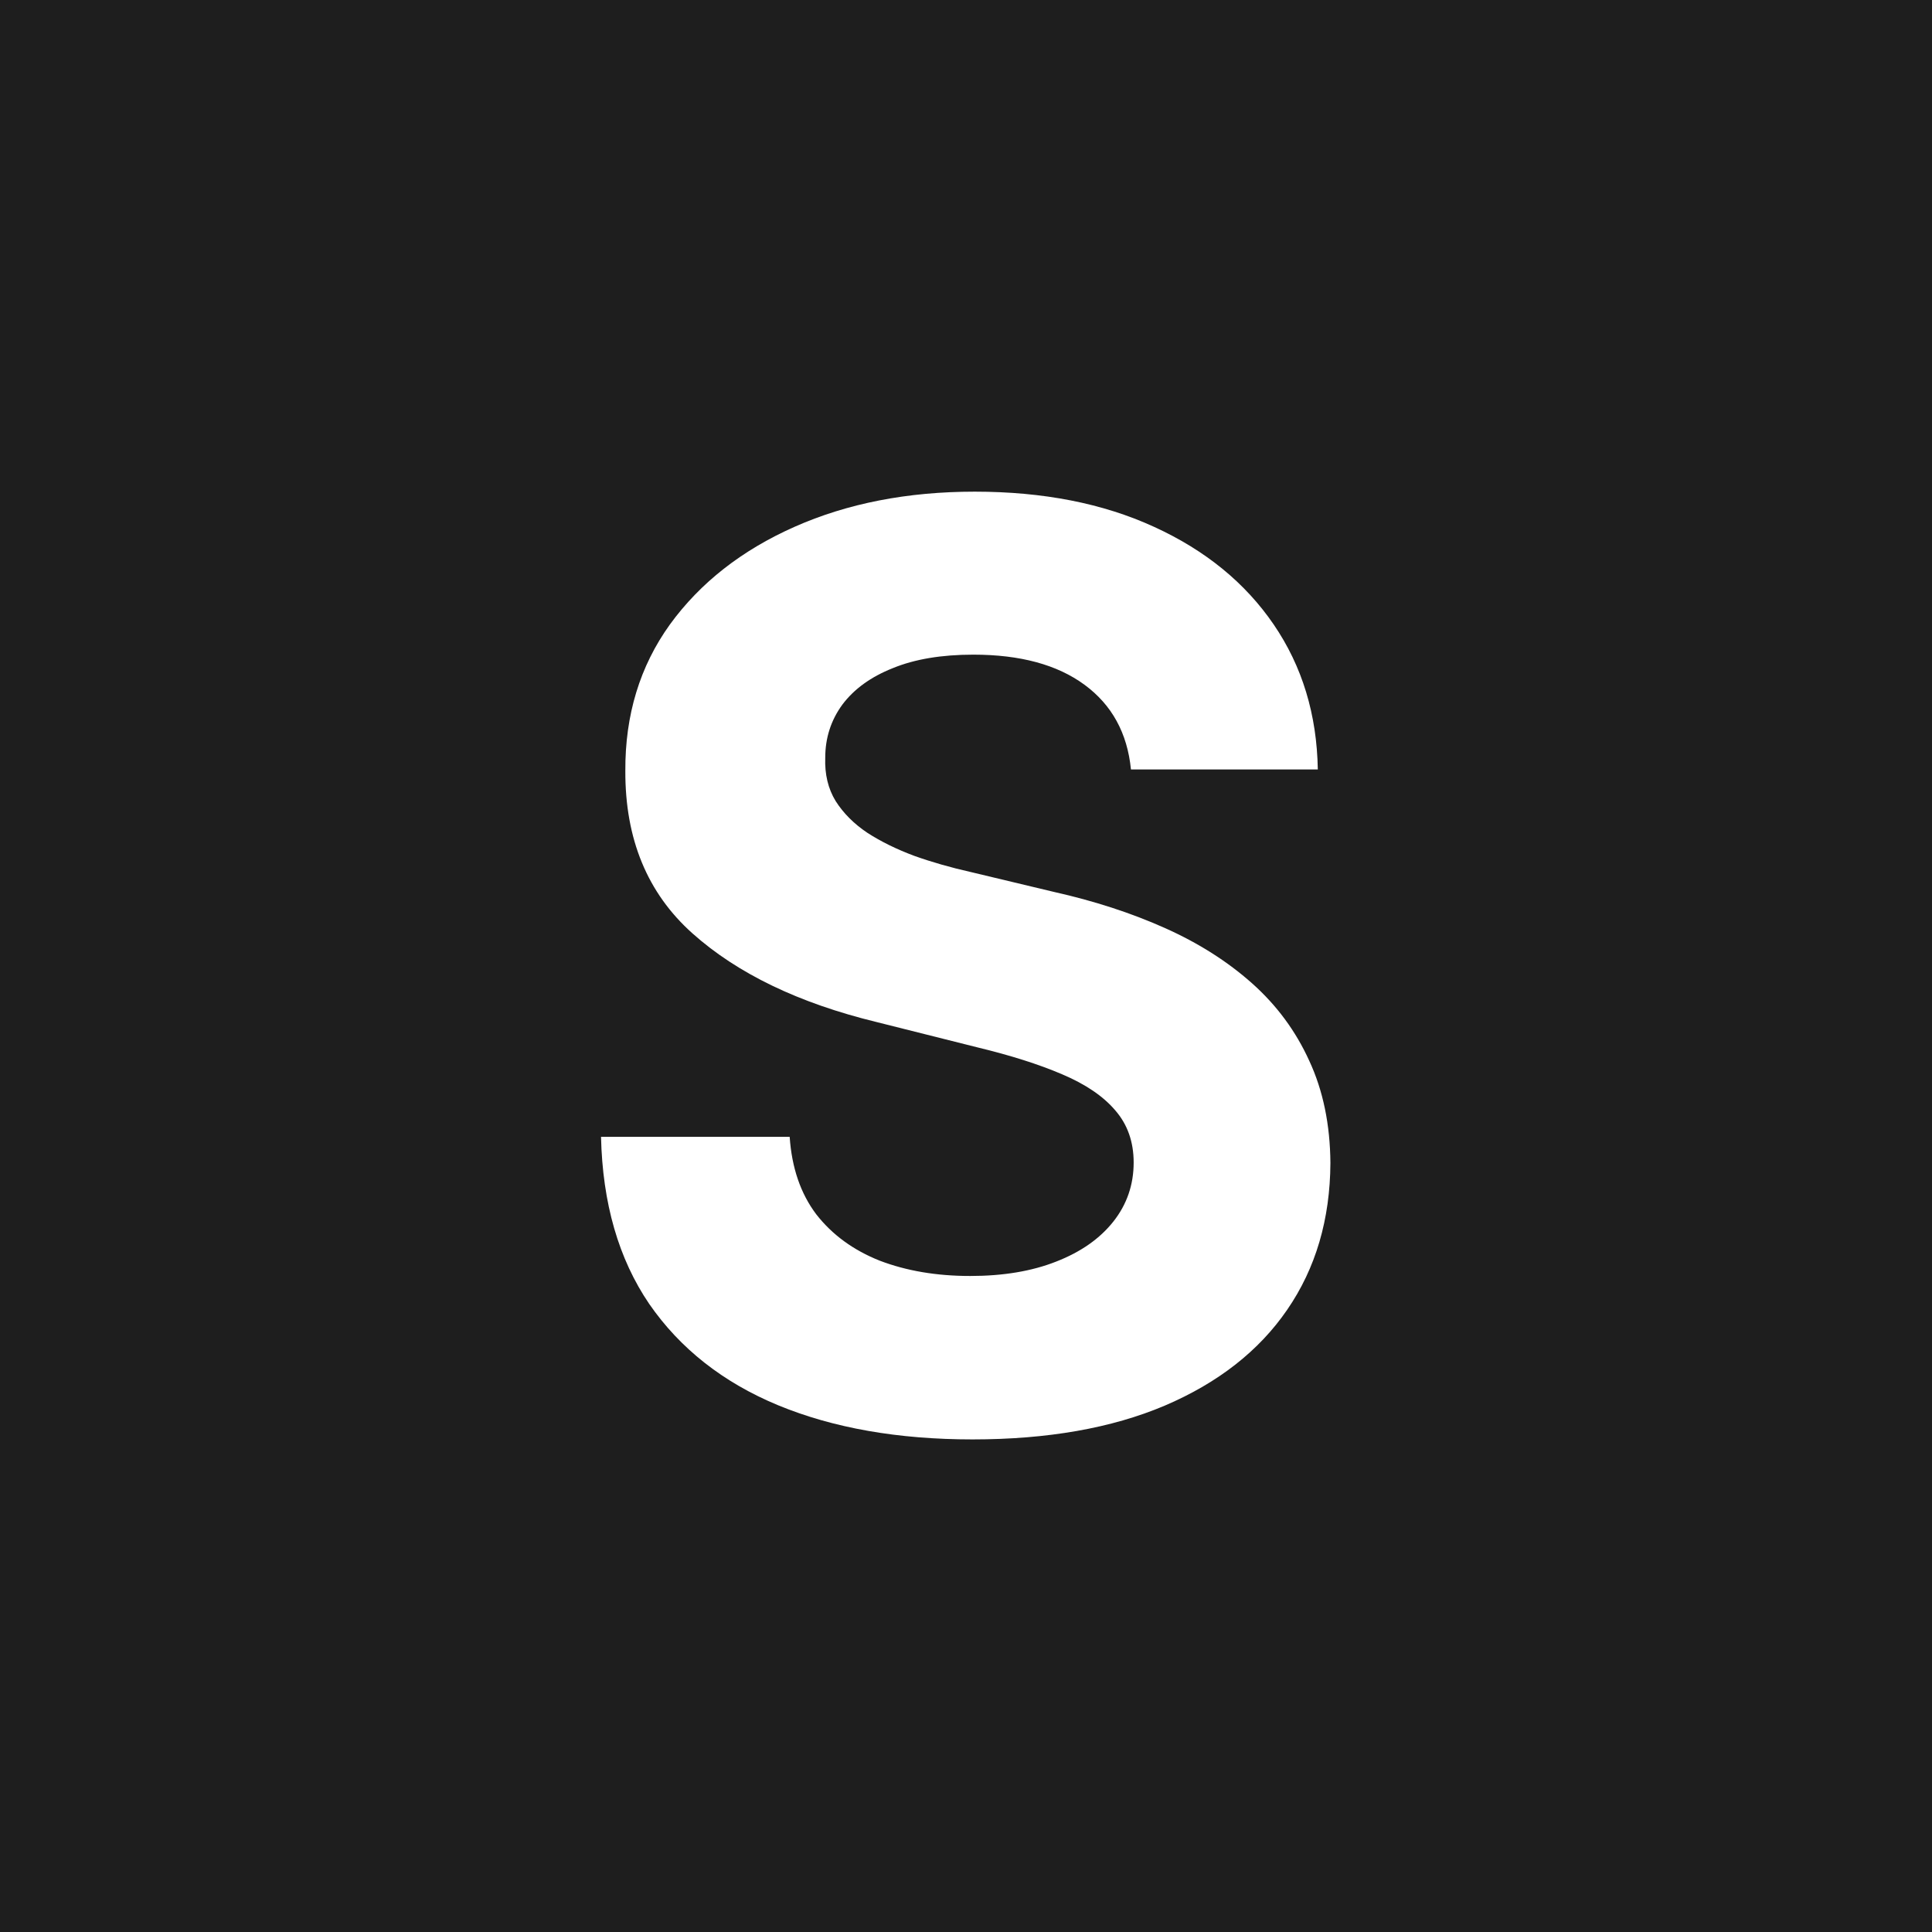
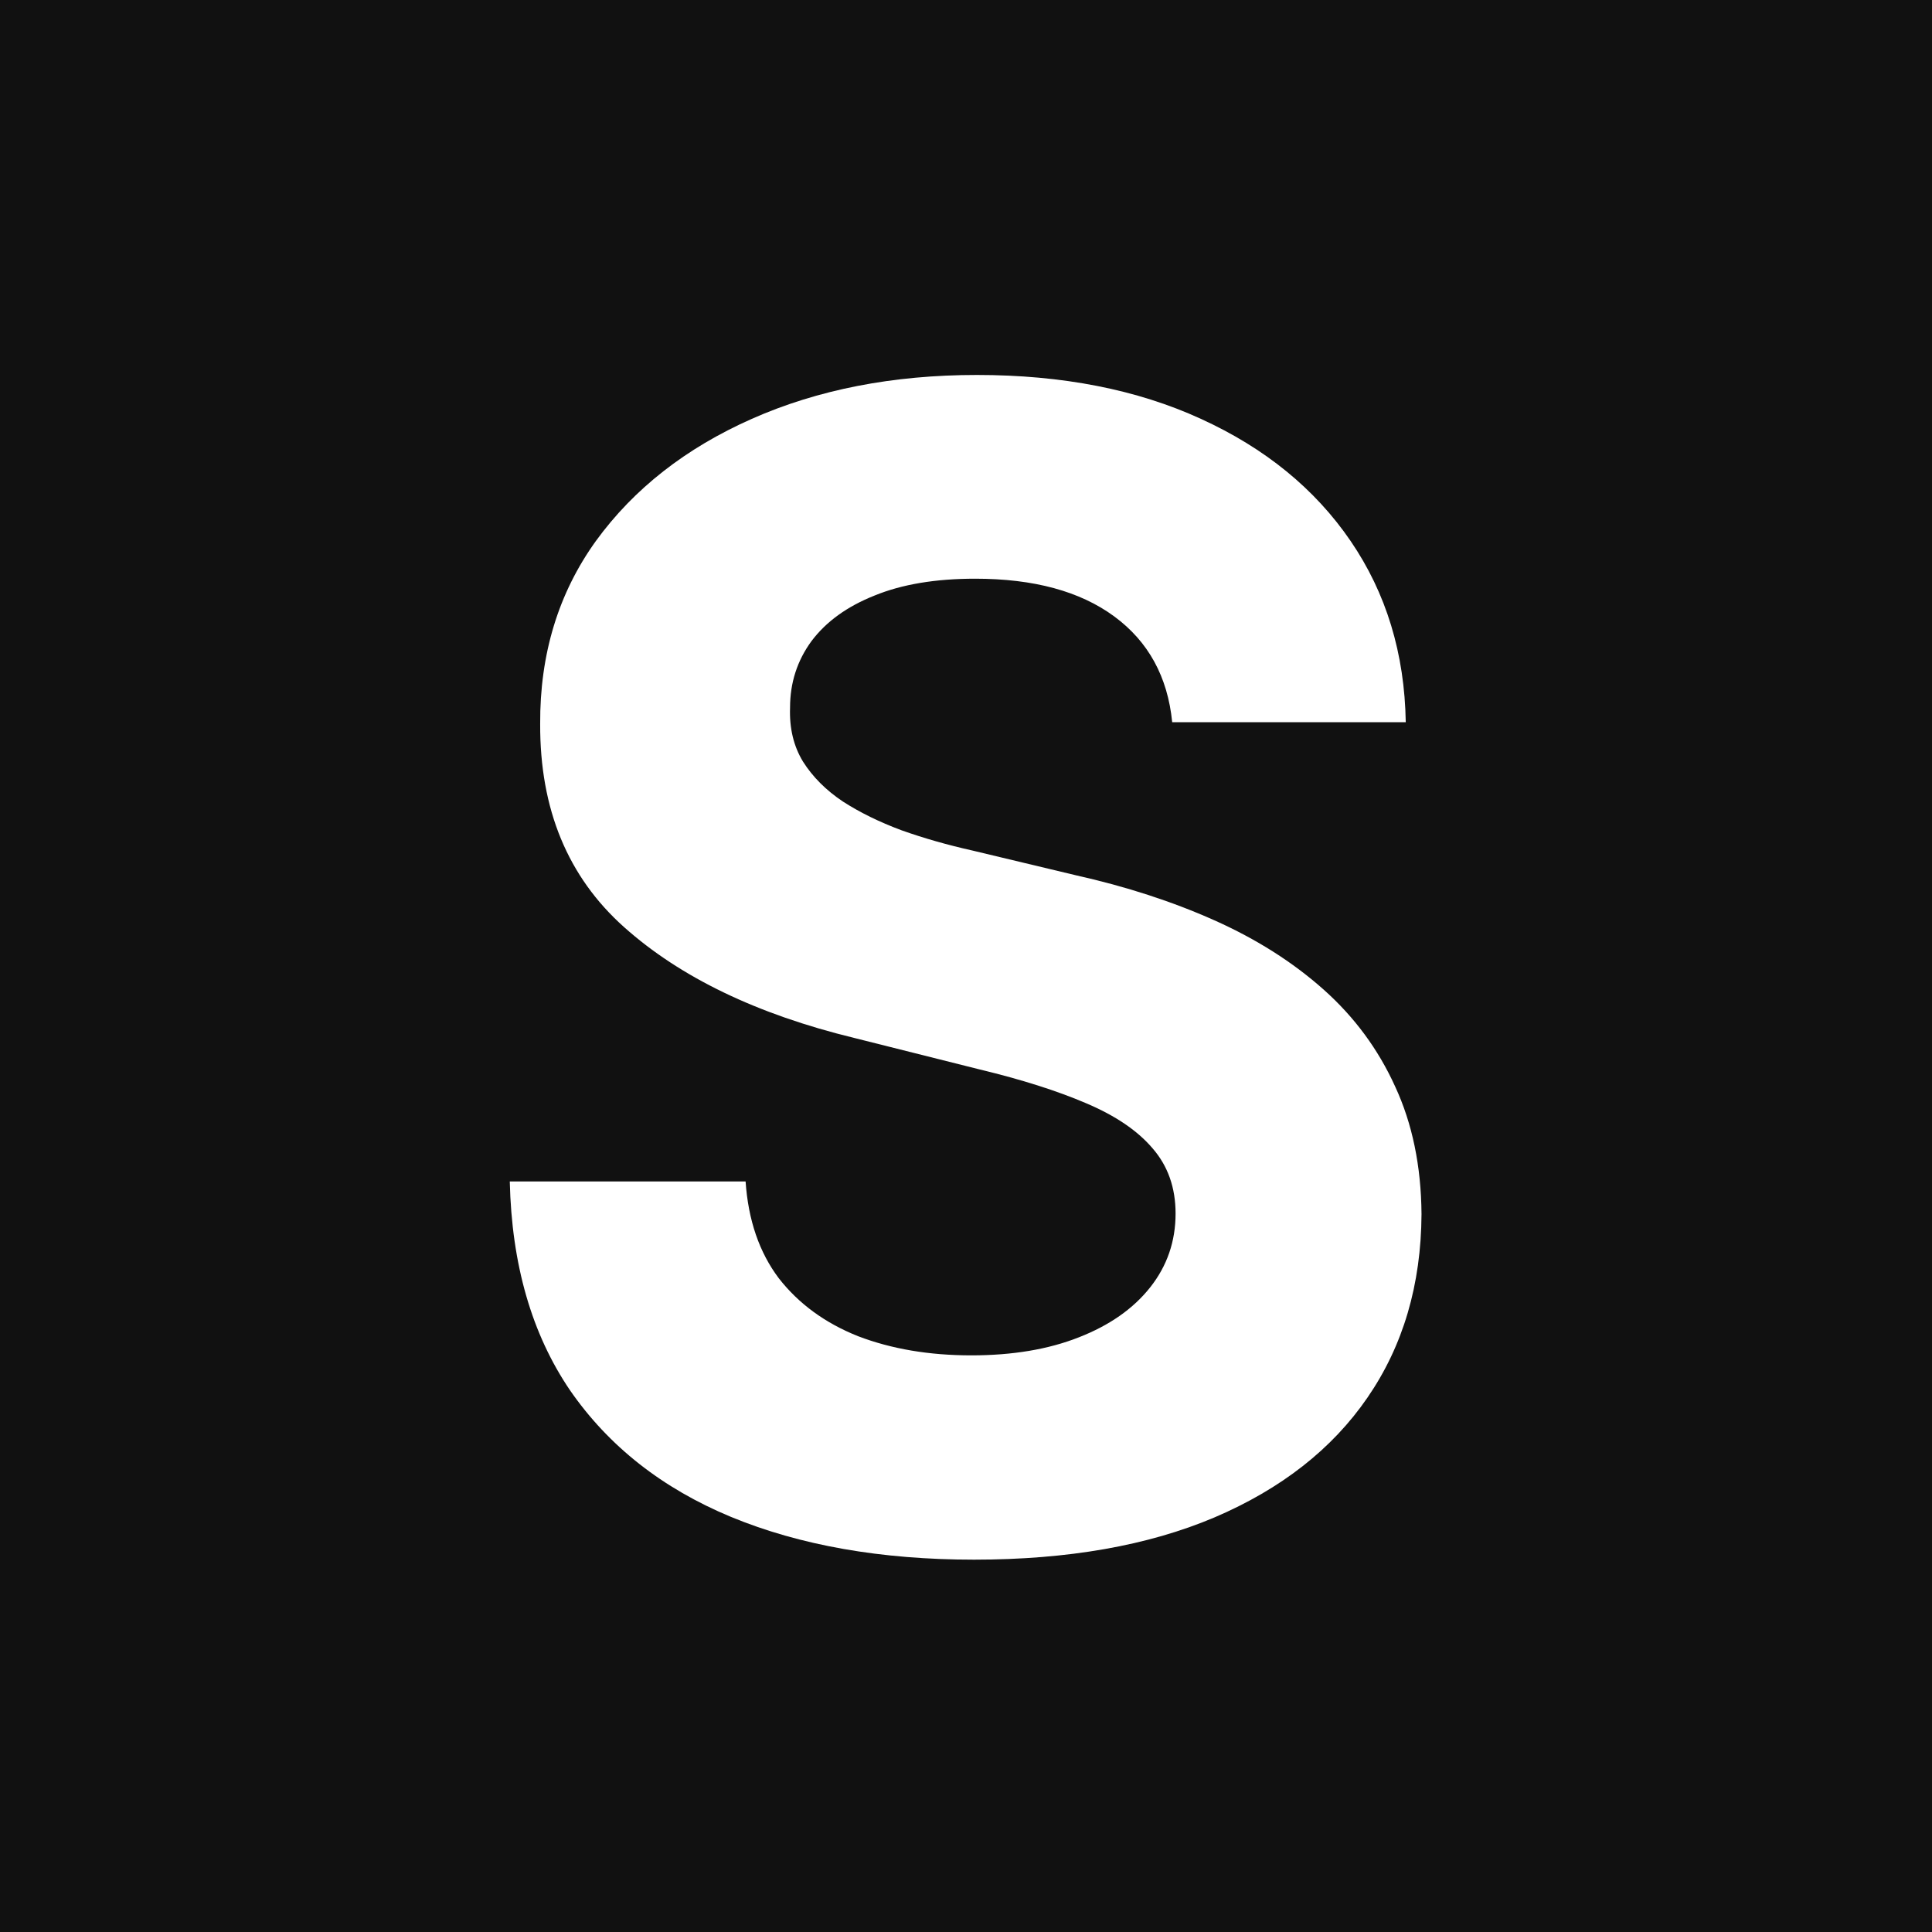
<svg xmlns="http://www.w3.org/2000/svg" width="512" height="512" viewBox="0 0 512 512" fill="none">
-   <g clip-path="url(#clip0_2_16)">
+   <g clip-path="url(#clip0_101_2)">
    <rect width="512" height="512" fill="white" />
-     <rect width="512" height="512" fill="#1E1E1E" />
-     <path d="M299.715 203.915C298.761 194.29 294.664 186.812 287.425 181.483C280.187 176.153 270.363 173.489 257.954 173.489C249.522 173.489 242.403 174.682 236.596 177.068C230.789 179.375 226.335 182.597 223.232 186.733C220.21 190.869 218.698 195.562 218.698 200.812C218.539 205.188 219.454 209.006 221.442 212.267C223.511 215.528 226.335 218.352 229.914 220.739C233.494 223.045 237.63 225.074 242.323 226.824C247.016 228.494 252.028 229.926 257.357 231.119L279.312 236.369C289.971 238.756 299.755 241.937 308.664 245.915C317.573 249.892 325.289 254.784 331.812 260.591C338.335 266.398 343.386 273.239 346.965 281.114C350.624 288.989 352.494 298.017 352.573 308.199C352.494 323.153 348.675 336.119 341.119 347.097C333.641 357.994 322.823 366.466 308.664 372.511C294.585 378.477 277.602 381.46 257.715 381.46C237.988 381.46 220.806 378.438 206.17 372.392C191.613 366.347 180.238 357.398 172.045 345.545C163.931 333.614 159.675 318.858 159.278 301.278H209.272C209.829 309.472 212.175 316.312 216.312 321.801C220.528 327.21 226.136 331.307 233.136 334.091C240.215 336.795 248.21 338.148 257.119 338.148C265.869 338.148 273.465 336.875 279.908 334.33C286.431 331.784 291.482 328.244 295.062 323.71C298.641 319.176 300.431 313.966 300.431 308.08C300.431 302.591 298.8 297.977 295.539 294.239C292.357 290.5 287.664 287.318 281.46 284.693C275.335 282.068 267.817 279.682 258.908 277.534L232.3 270.852C211.698 265.841 195.431 258.006 183.499 247.347C171.567 236.687 165.641 222.33 165.721 204.273C165.641 189.477 169.579 176.551 177.533 165.494C185.567 154.438 196.585 145.807 210.585 139.602C224.585 133.398 240.494 130.295 258.312 130.295C276.448 130.295 292.278 133.398 305.8 139.602C319.403 145.807 329.982 154.438 337.539 165.494C345.096 176.551 348.994 189.358 349.232 203.915H299.715Z" fill="white" />
+     <rect width="512" height="512" fill="#111111" />
+     <path d="M310.644 191.393C309.451 179.362 304.33 170.016 295.282 163.354C286.233 156.692 273.954 153.361 258.442 153.361C247.903 153.361 239.003 154.852 231.745 157.835C224.486 160.719 218.918 164.746 215.04 169.916C211.262 175.087 209.373 180.953 209.373 187.516C209.174 192.984 210.317 197.757 212.803 201.834C215.388 205.911 218.918 209.44 223.393 212.423C227.867 215.307 233.037 217.842 238.904 220.03C244.77 222.118 251.035 223.908 257.697 225.399L285.14 231.962C298.464 234.945 310.694 238.922 321.83 243.893C332.966 248.865 342.611 254.98 350.765 262.239C358.918 269.497 365.232 278.048 369.707 287.892C374.28 297.736 376.617 309.021 376.716 321.749C376.617 340.442 371.844 356.649 362.398 370.371C353.052 383.993 339.529 394.582 321.83 402.139C304.231 409.597 283.002 413.325 258.144 413.325C233.485 413.325 212.008 409.547 193.712 401.99C175.516 394.433 161.297 383.247 151.056 368.432C140.914 353.517 135.594 335.072 135.097 313.098H197.59C198.286 323.339 201.219 331.891 206.39 338.751C211.66 345.513 218.67 350.634 227.42 354.114C236.269 357.494 246.262 359.185 257.398 359.185C268.336 359.185 277.831 357.594 285.885 354.412C294.039 351.23 300.353 346.805 304.827 341.138C309.302 335.47 311.539 328.957 311.539 321.599C311.539 314.739 309.501 308.972 305.424 304.298C301.447 299.625 295.58 295.648 287.824 292.366C280.168 289.085 270.772 286.102 259.635 283.418L226.376 275.065C200.623 268.801 180.289 259.007 165.374 245.683C150.459 232.359 143.052 214.412 143.151 191.841C143.052 173.347 147.974 157.189 157.917 143.368C167.959 129.547 181.731 118.759 199.231 111.003C216.731 103.247 236.617 99.369 258.89 99.369C281.56 99.369 301.347 103.247 318.251 111.003C335.253 118.759 348.478 129.547 357.924 143.368C367.37 157.189 372.242 173.197 372.54 191.393H310.644Z" fill="white" />
  </g>
  <defs>
-     <clipPath id="clip0_2_16">
+     <clipPath id="clip0_101_2">
      <rect width="512" height="512" fill="white" />
    </clipPath>
  </defs>
</svg>
